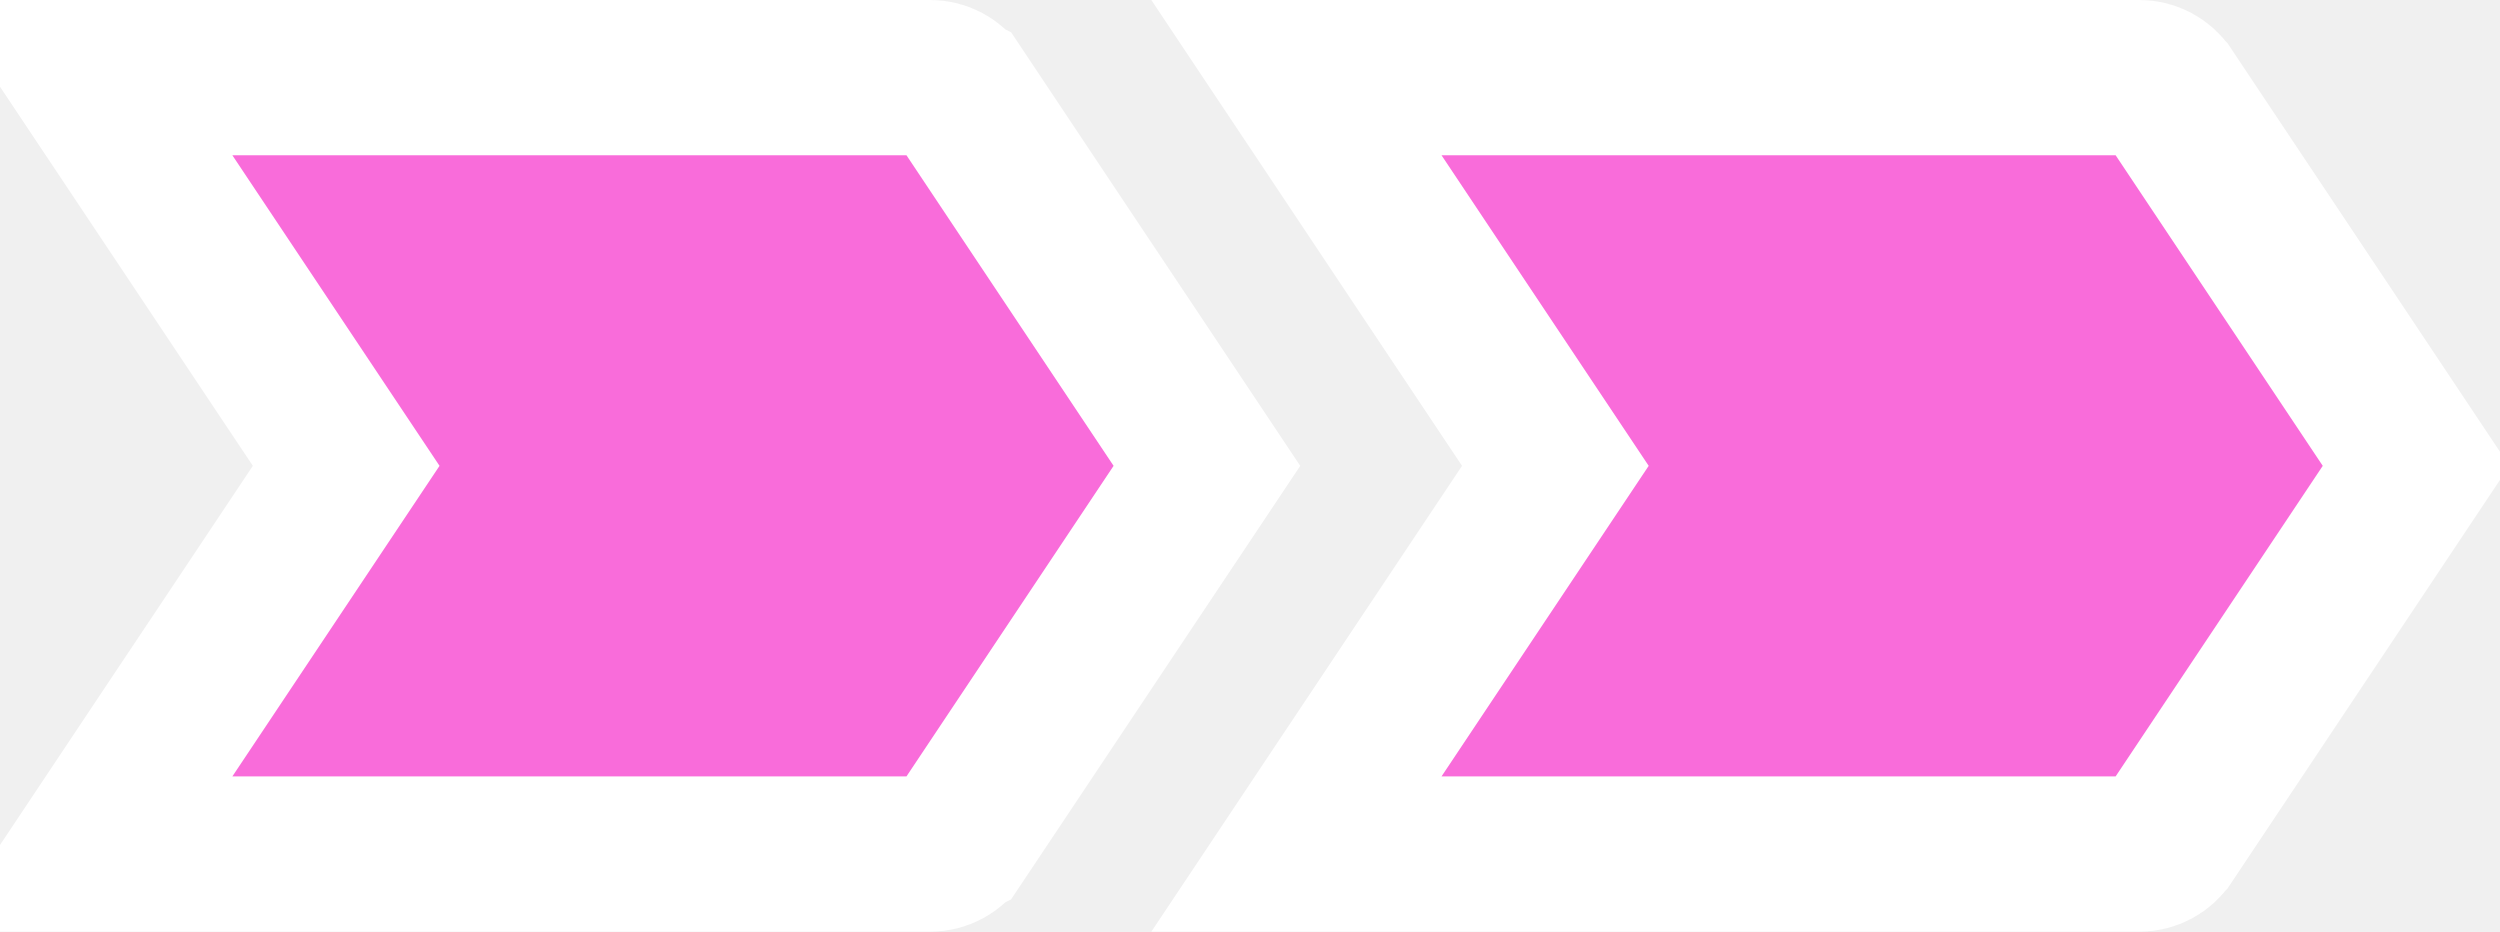
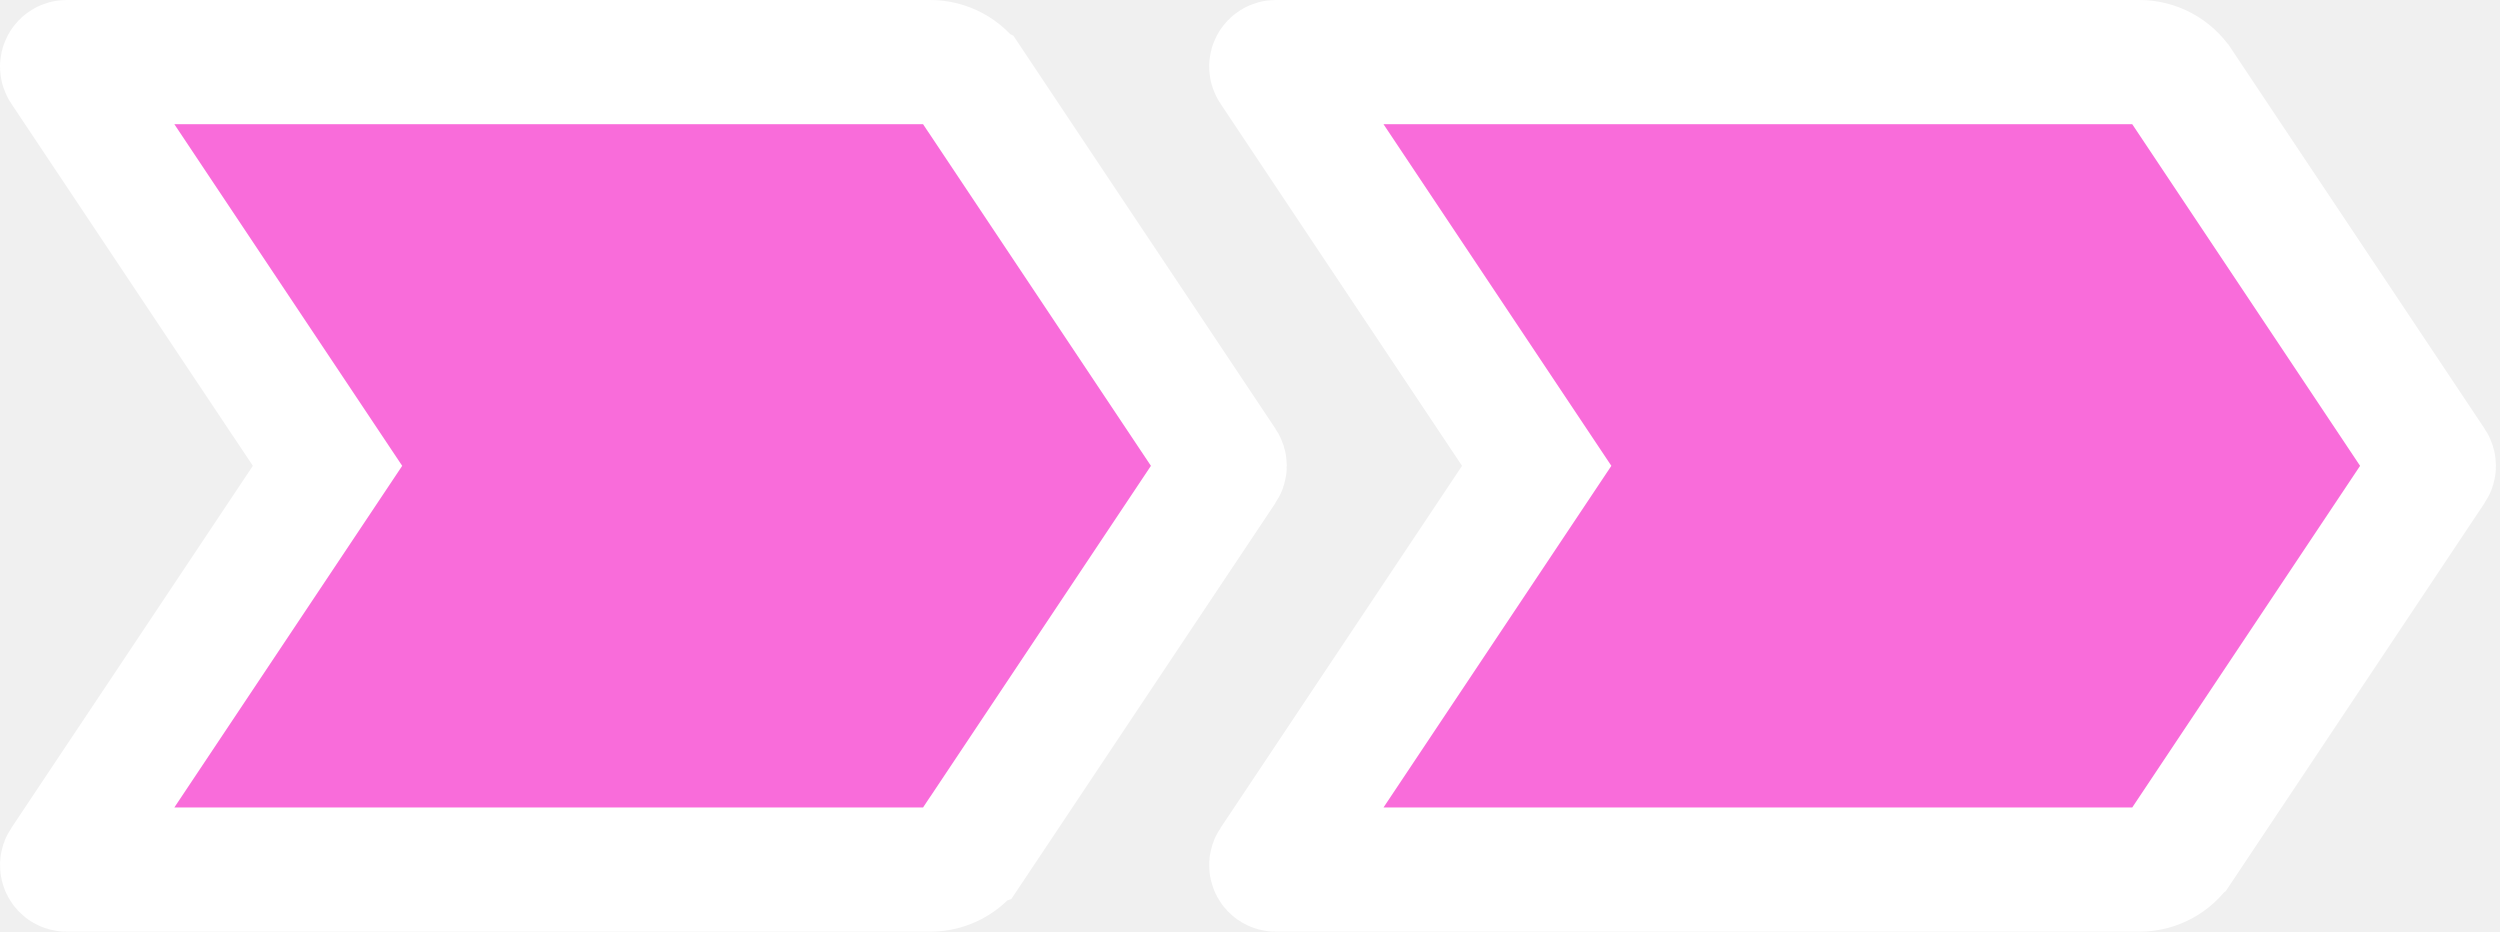
<svg xmlns="http://www.w3.org/2000/svg" width="161" height="60" viewBox="0 0 161 60" fill="none">
-   <path d="M59.905 5C60.258 5 60.606 5.087 60.917 5.254C61.228 5.42 61.493 5.662 61.688 5.955L61.69 5.956L77.725 30L61.69 54.044L61.688 54.045C61.493 54.338 61.228 54.58 60.917 54.746C60.606 54.913 60.258 55 59.905 55H5.62L20.444 32.774L22.295 30L20.444 27.226L5.62 5L59.905 5Z" fill="#F96CDA" stroke="white" stroke-width="10" />
-   <path d="M137.775 5C138.128 5 138.476 5.087 138.787 5.254C139.098 5.42 139.363 5.662 139.559 5.955L139.56 5.956L155.595 30L139.56 54.044L139.559 54.045C139.363 54.338 139.098 54.58 138.787 54.746C138.476 54.913 138.128 55 137.775 55H83.49L98.314 32.774L100.165 30L98.314 27.226L83.49 5L137.775 5Z" fill="#F96CDA" stroke="white" stroke-width="10" />
+   <path d="M4.286 4L59.905 4C60.423 4 60.932 4.128 61.389 4.372C61.845 4.616 62.234 4.97 62.52 5.4L62.522 5.401L78.821 29.841L78.822 29.842C78.853 29.889 78.87 29.944 78.87 30C78.87 30.056 78.853 30.111 78.822 30.158L78.821 30.159L62.522 54.599L62.52 54.6C62.234 55.03 61.845 55.384 61.389 55.628C60.932 55.872 60.423 56 59.905 56H4.286C4.234 56 4.183 55.986 4.139 55.96C4.094 55.934 4.059 55.895 4.034 55.85C4.01 55.804 3.998 55.752 4 55.7C4.003 55.649 4.019 55.599 4.048 55.556H4.049L19.612 32.22L21.093 30L19.612 27.78L4.049 4.444H4.048C4.019 4.401 4.003 4.351 4 4.3C3.998 4.248 4.01 4.196 4.034 4.15C4.059 4.105 4.094 4.067 4.139 4.04C4.183 4.013 4.234 4 4.286 4Z" fill="#F96CDA" stroke="white" stroke-width="8" />
+   <path d="M82.156 4L137.775 4C138.293 4 138.803 4.128 139.259 4.372C139.715 4.616 140.104 4.97 140.391 5.4L140.392 5.401L156.691 29.841L156.692 29.842C156.723 29.889 156.74 29.944 156.74 30C156.74 30.056 156.723 30.111 156.692 30.158L156.691 30.159L140.392 54.599L140.391 54.6C140.104 55.03 139.715 55.384 139.259 55.628C138.803 55.872 138.293 56 137.775 56H82.156C82.105 56 82.053 55.986 82.009 55.96C81.965 55.934 81.929 55.895 81.904 55.85C81.88 55.804 81.868 55.752 81.87 55.7C81.873 55.649 81.889 55.599 81.918 55.556H81.919L97.482 32.22L98.963 30L97.482 27.78L81.919 4.444H81.918C81.889 4.401 81.873 4.351 81.87 4.3C81.868 4.248 81.88 4.196 81.904 4.15C81.929 4.105 81.965 4.067 82.009 4.04C82.053 4.013 82.105 4 82.156 4Z" fill="#F96CDA" stroke="white" stroke-width="8" />
</svg>
